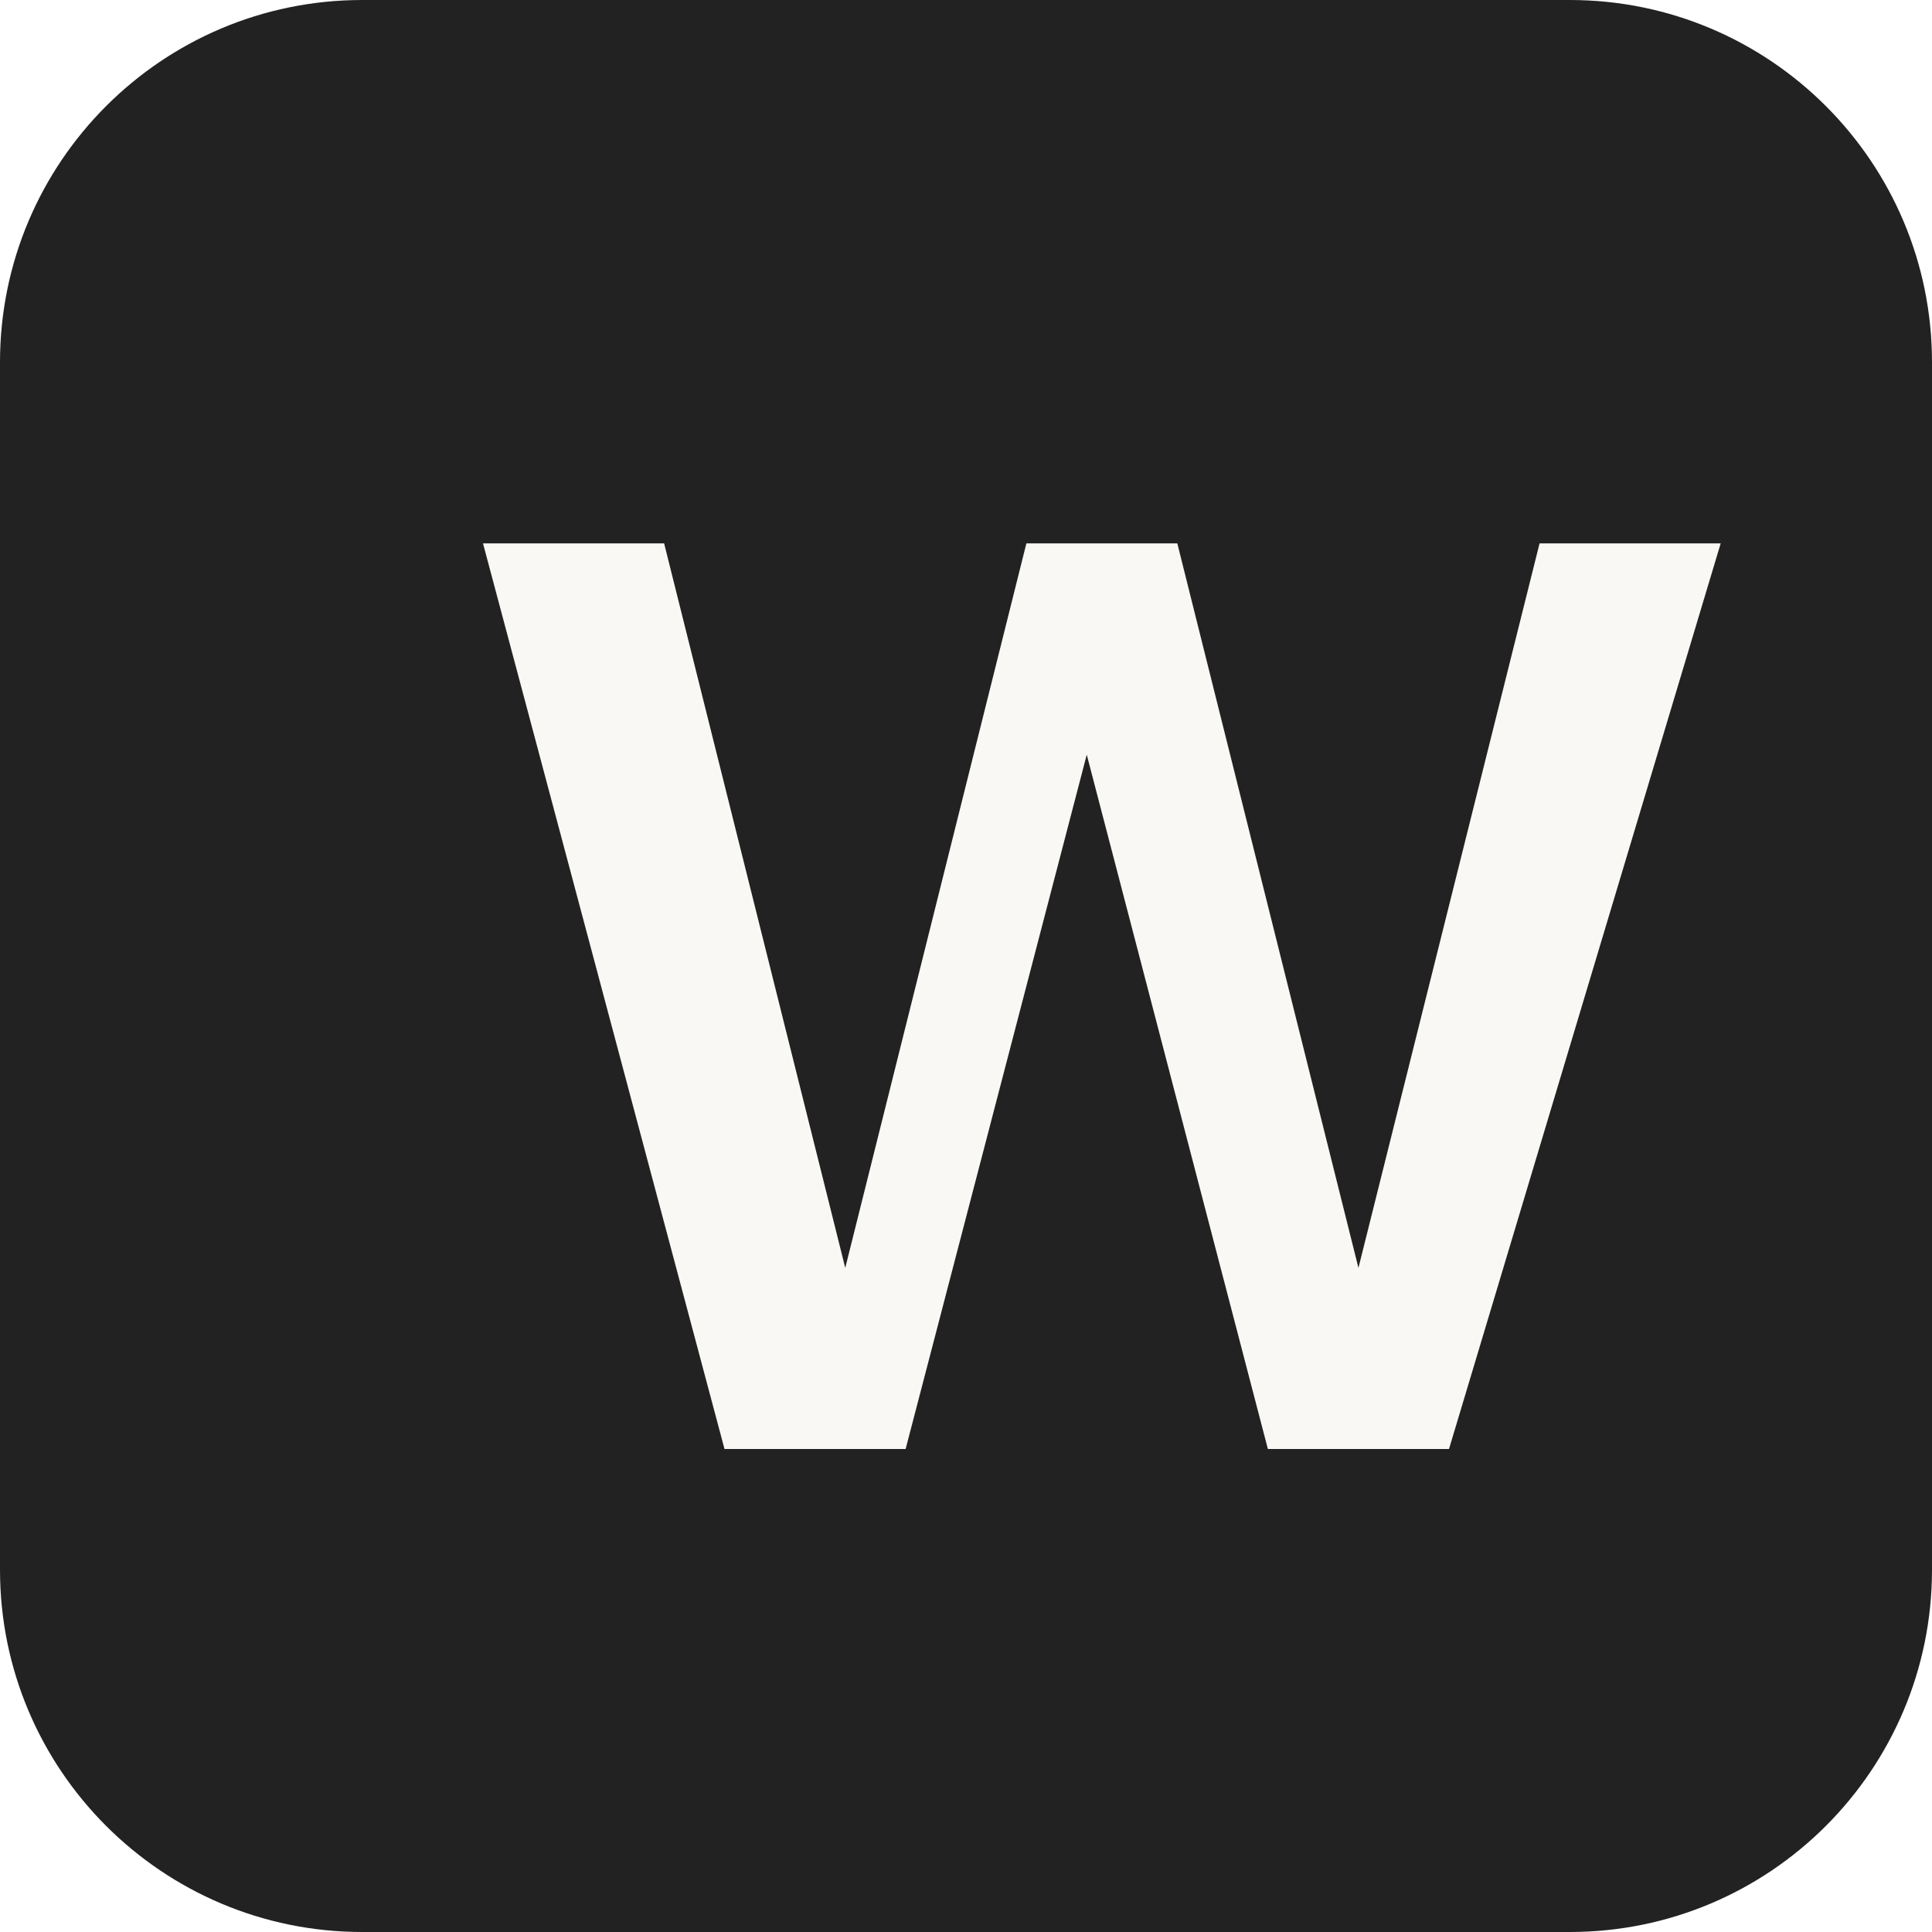
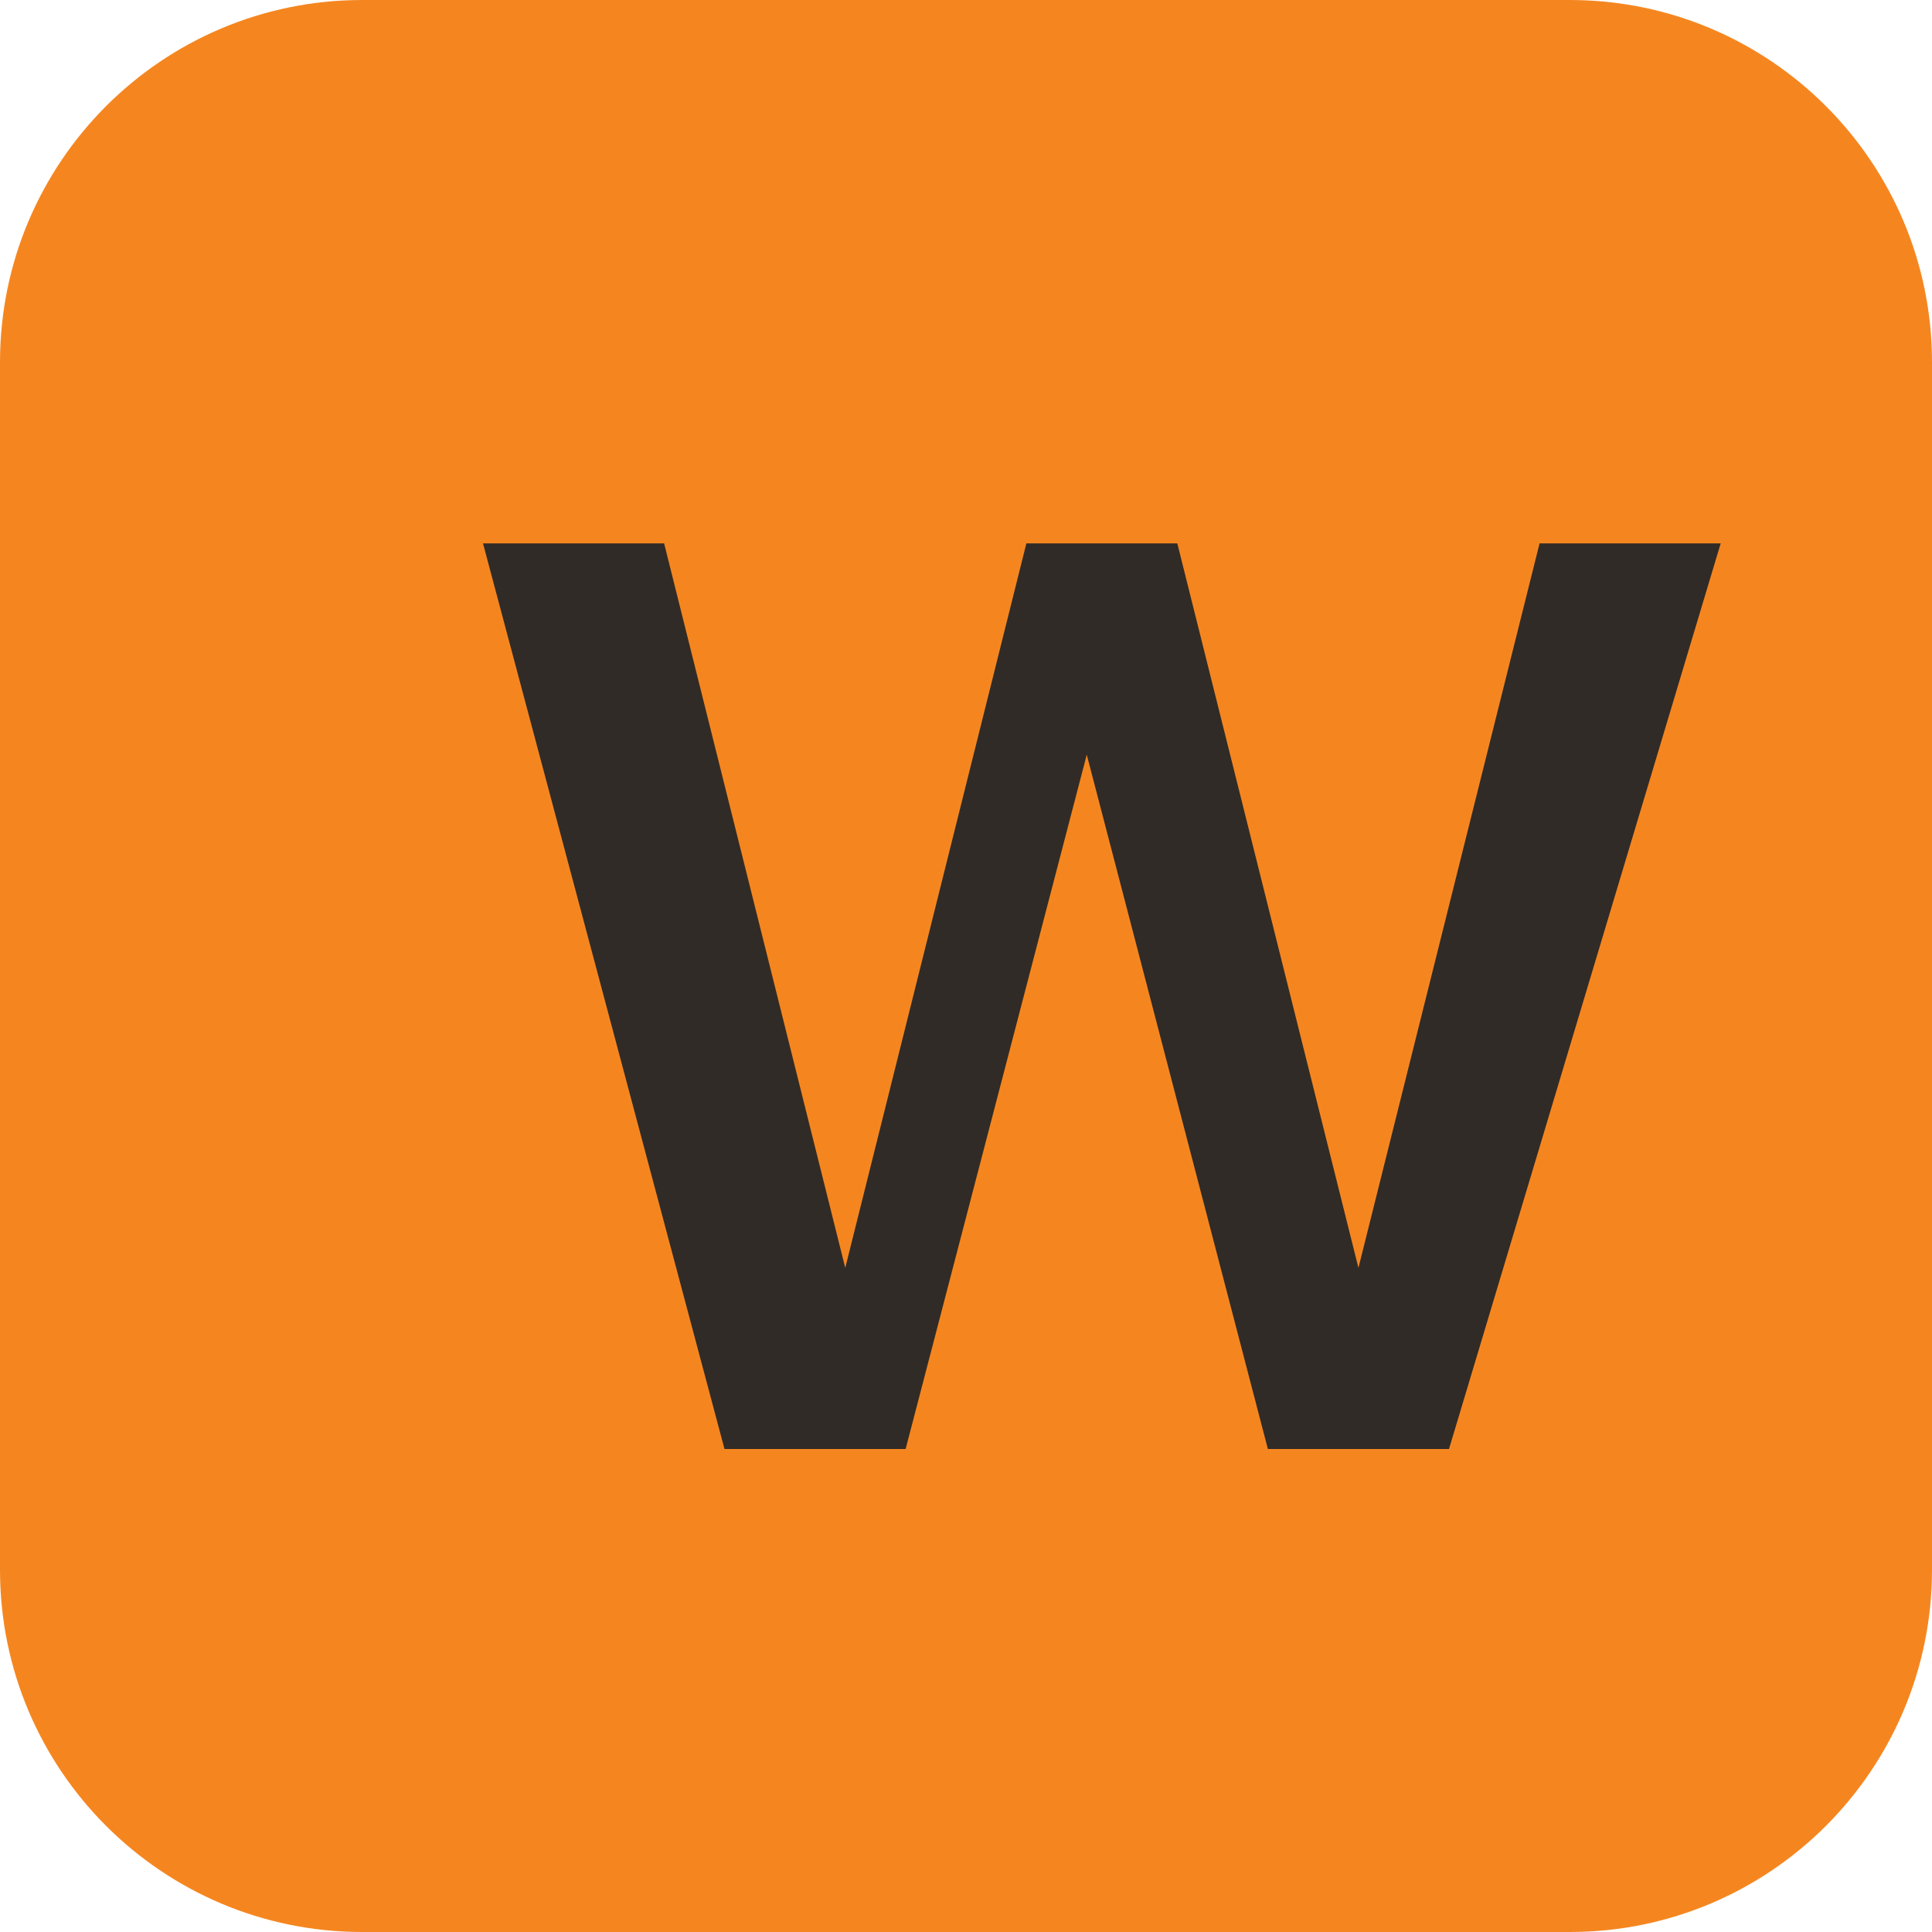
<svg xmlns="http://www.w3.org/2000/svg" viewBox="0 0 64 64">
-   <rect width="64" height="64" rx="12" fill="#222222" />
-   <path d="M16 18h6l6 24 6-24h5l6 24 6-24h6L48 48h-6l-6-23-6 23h-6L16 18Z" fill="#faf8f4" />
+   <rect width="64" height="64" rx="12" fill="#f5861f" />
+   <path d="M16 18h6l6 24 6-24h5l6 24 6-24h6L48 48h-6l-6-23-6 23h-6L16 18Z" fill="#302b27" />
</svg>
